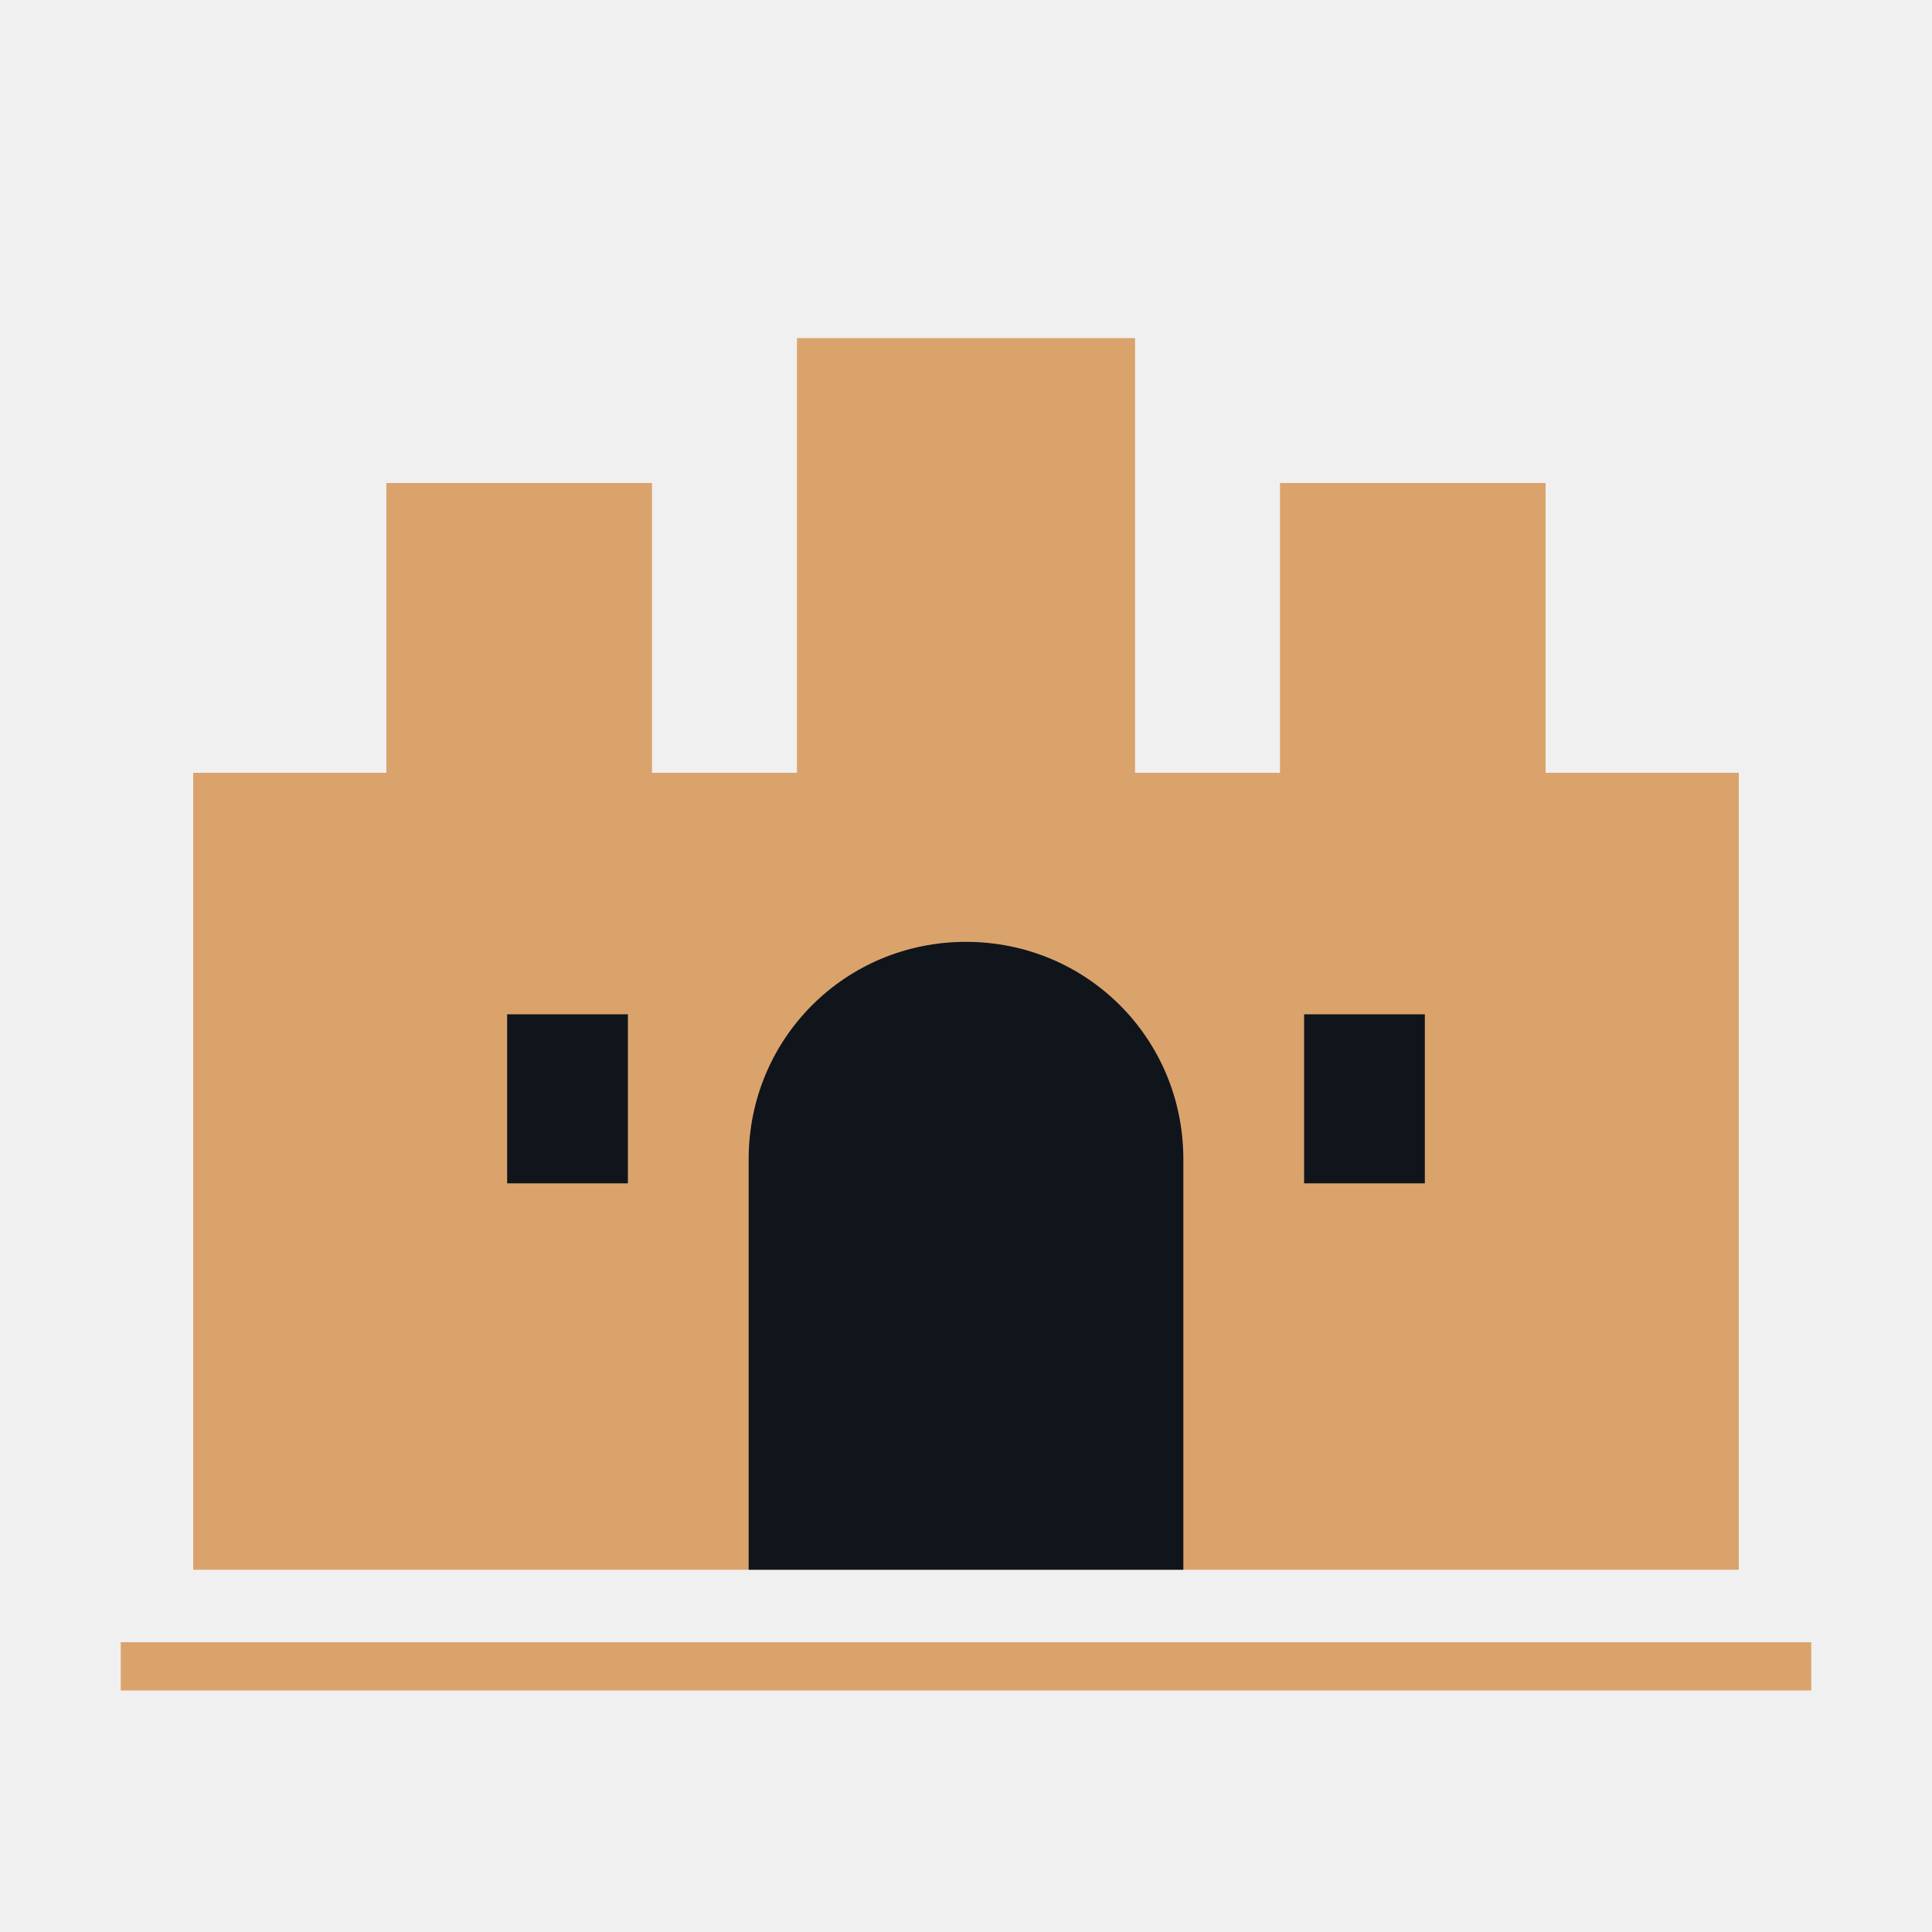
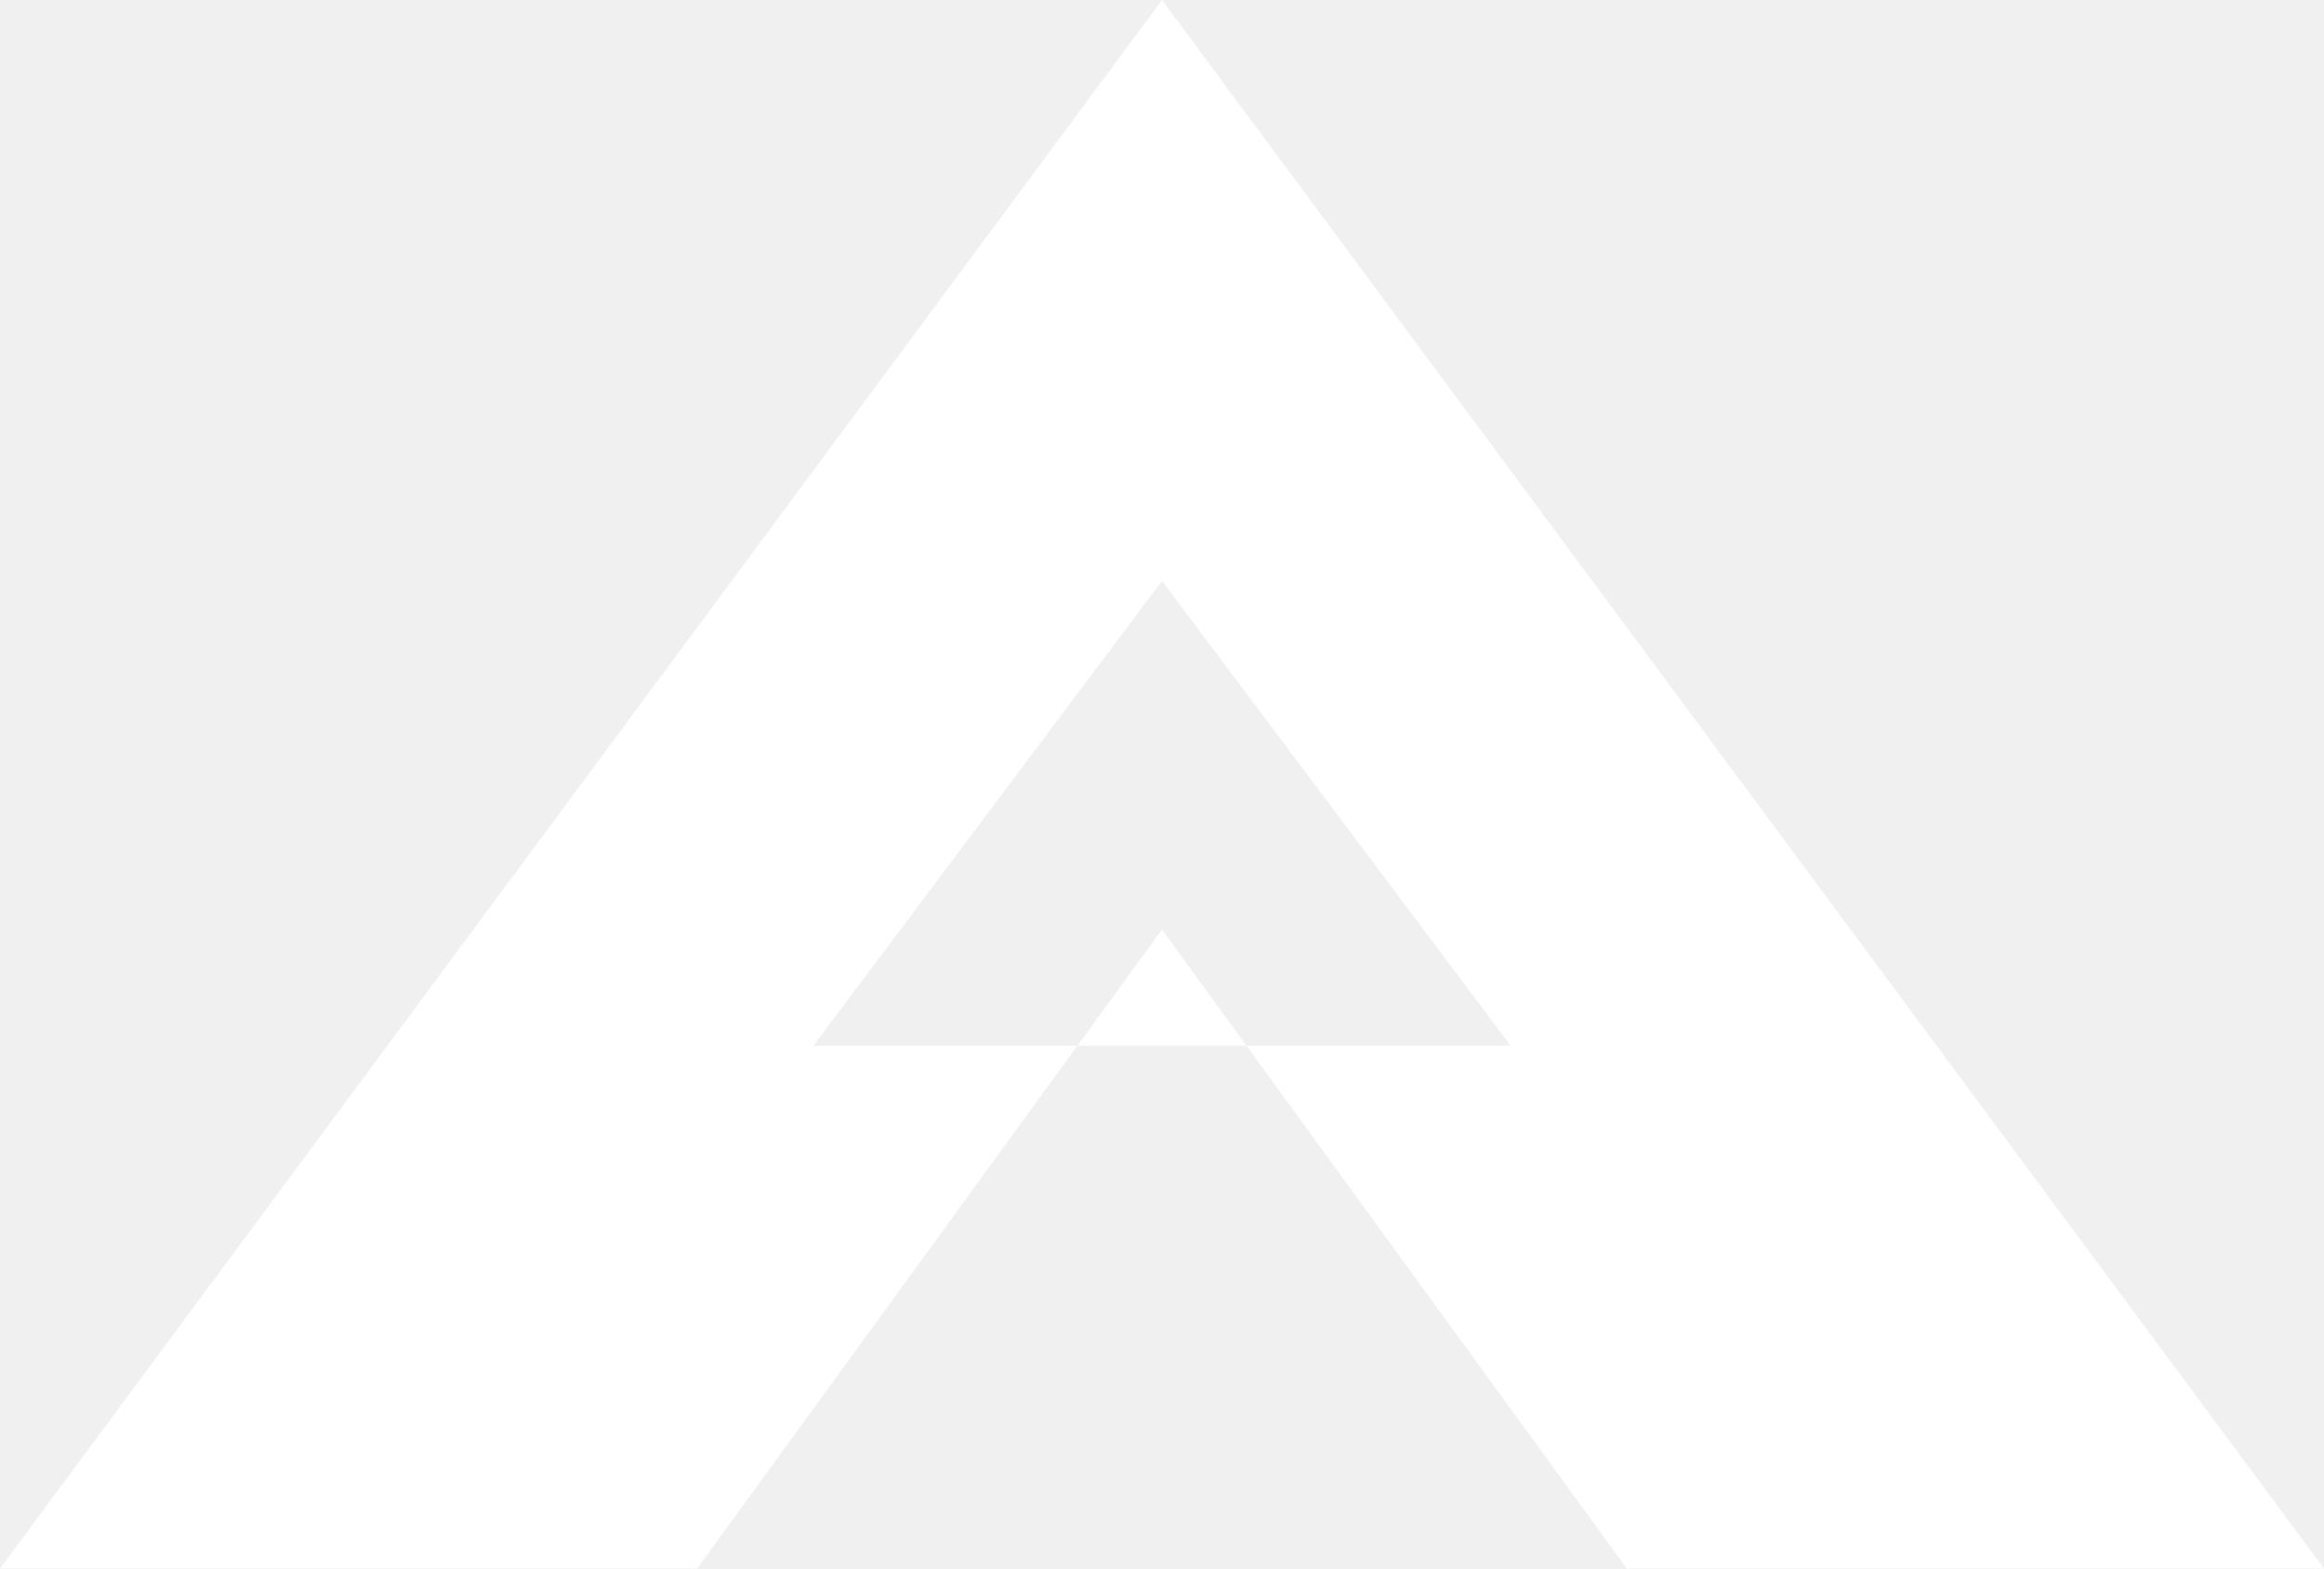
- <svg xmlns="http://www.w3.org/2000/svg" width="80" height="80" viewBox="0 0 80 80" fill="none" role="img" aria-label="ARG fortress symbol">
-   <path d="M8 65V32H16V20H27V32H33V14H47V32H53V20H64V32H72V65H8Z" fill="#DBA36C" />
-   <path d="M31 65V48C31 43 35 39 40 39C45 39 49 43 49 48V65" fill="#10151C" />
-   <path d="M21 42H26V49H21ZM54 42H59V49H54Z" fill="#10151C" />
-   <path d="M6 69H74" stroke="#DBA36C" stroke-width="2" stroke-linecap="square" />
+ <svg xmlns="http://www.w3.org/2000/svg" viewBox="0 0 400 270" fill="none" role="img" aria-label="ARG symbol">
+   <path d="M200 0 400 270H280L200 160 120 270H0L200 0ZM200 100 260 180H140L200 100Z" fill="#fff" fill-rule="evenodd" clip-rule="evenodd" />
</svg>
